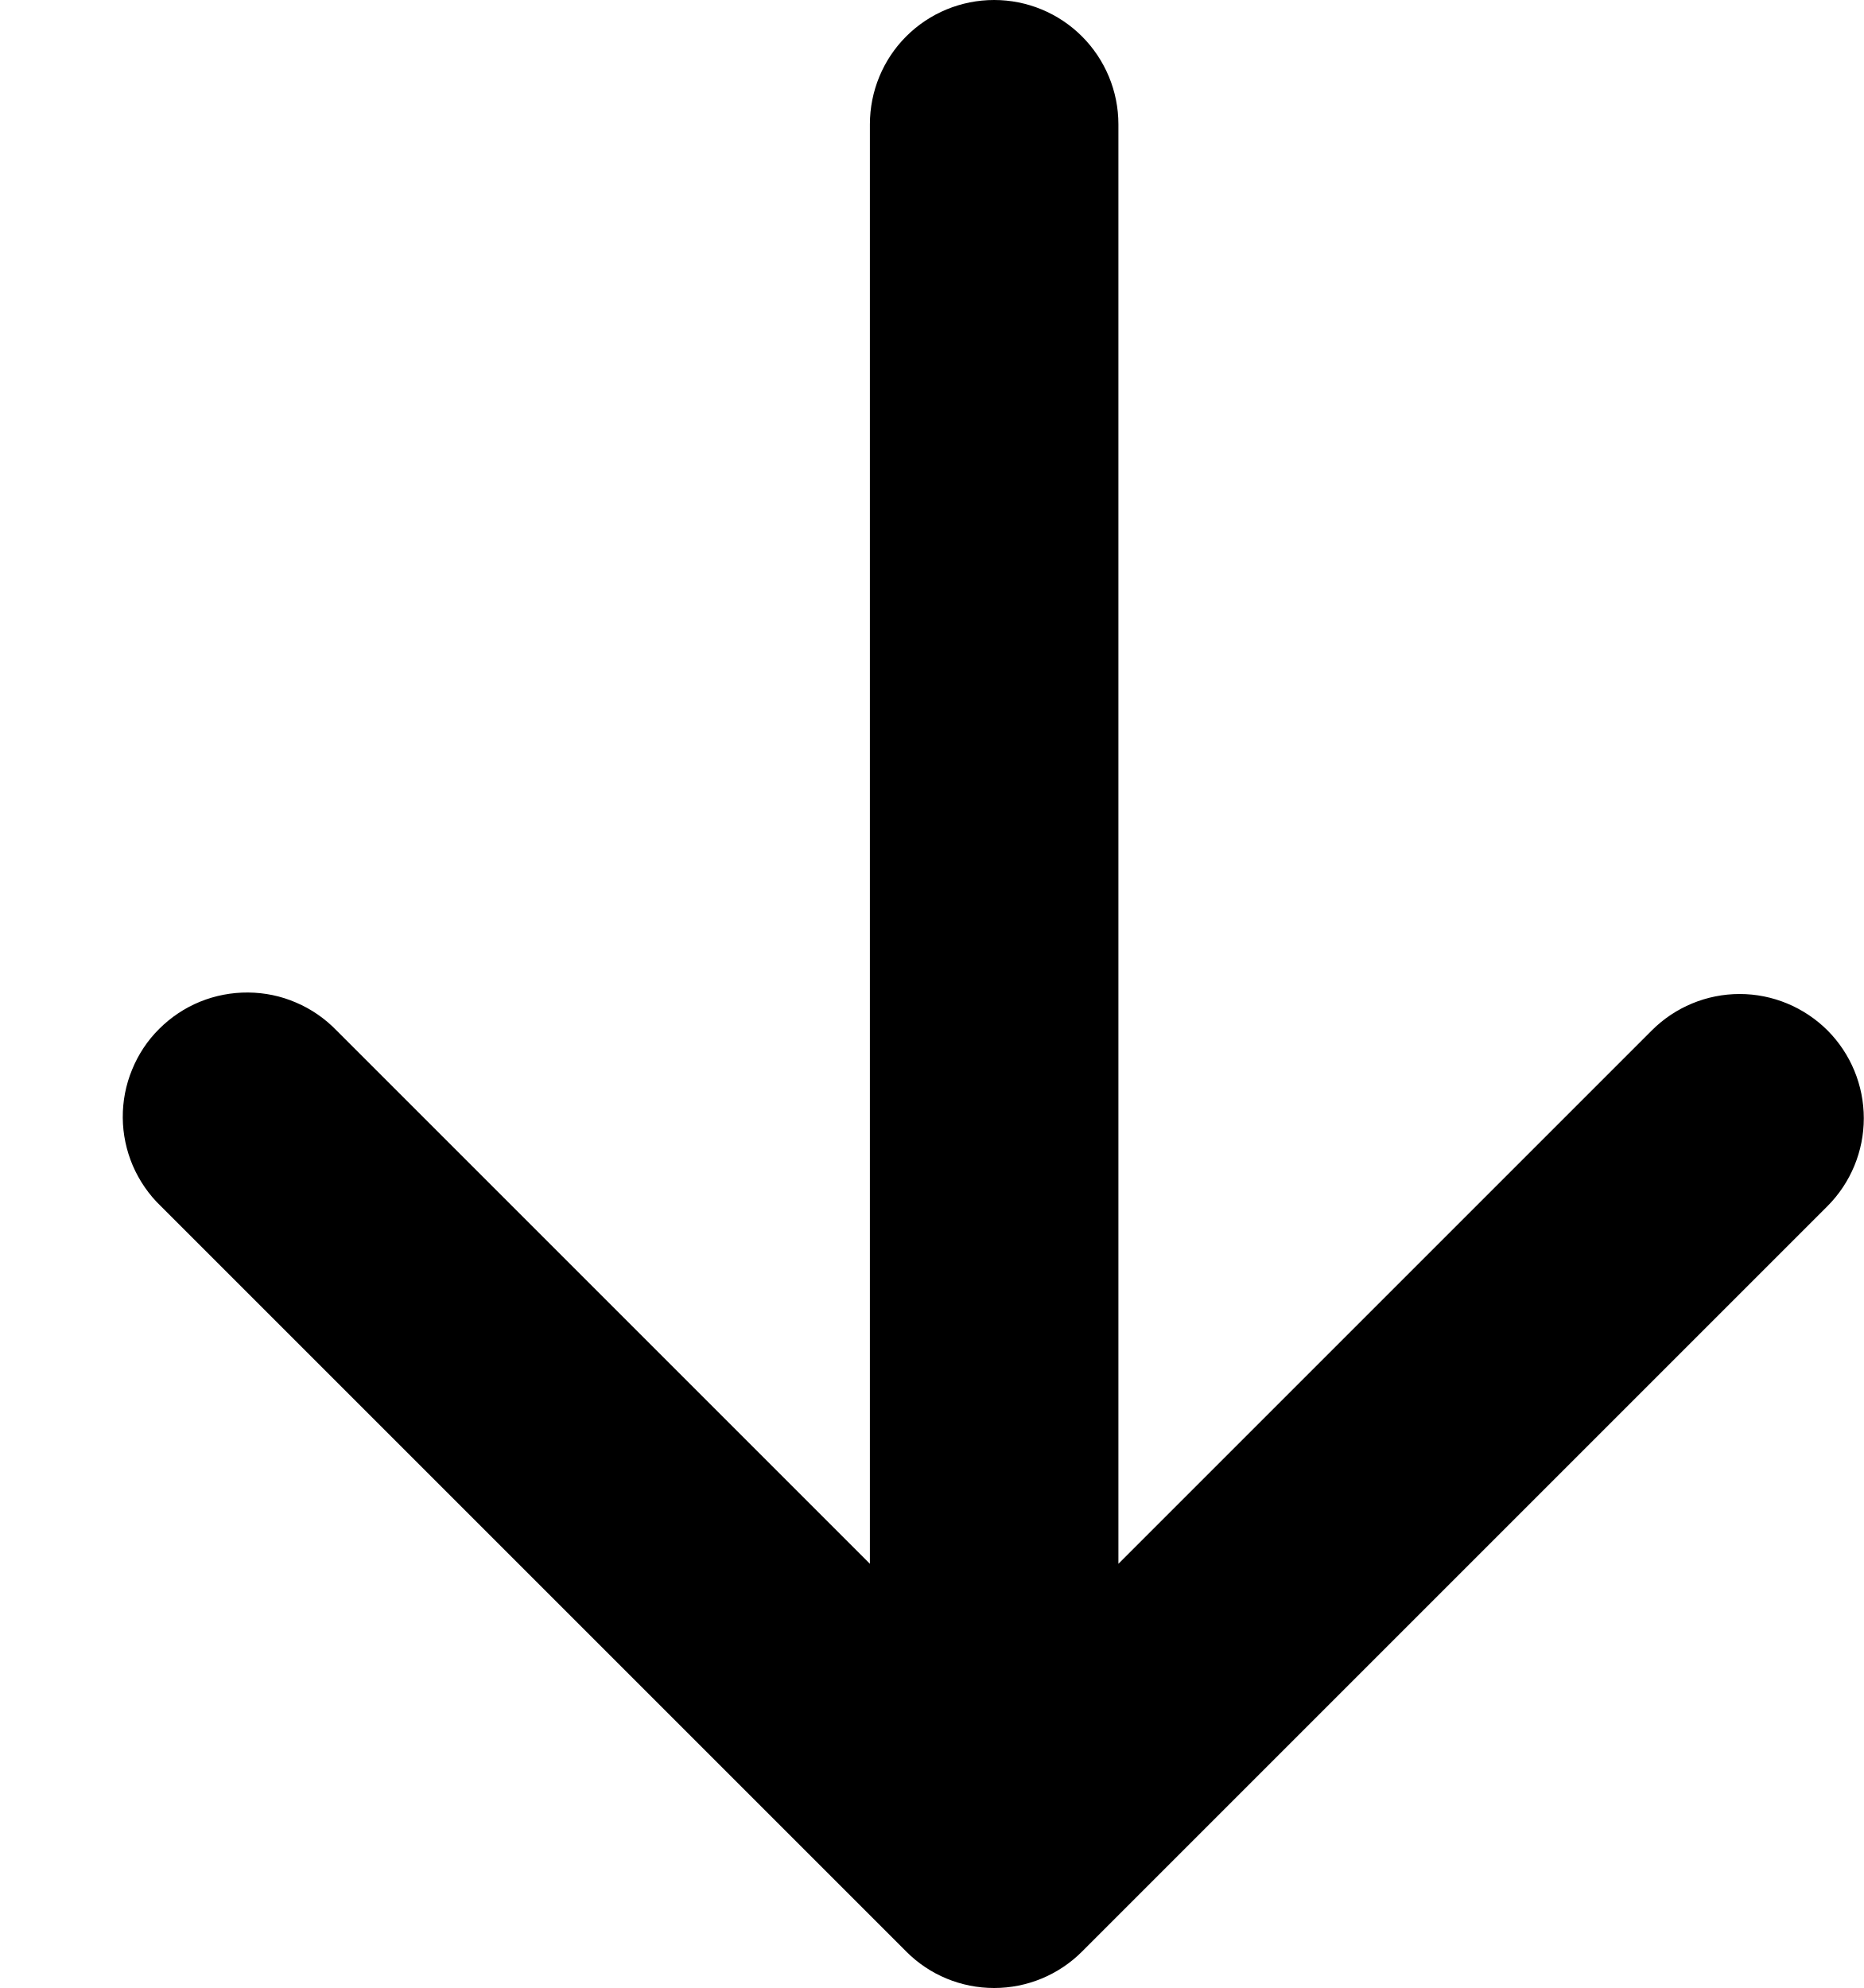
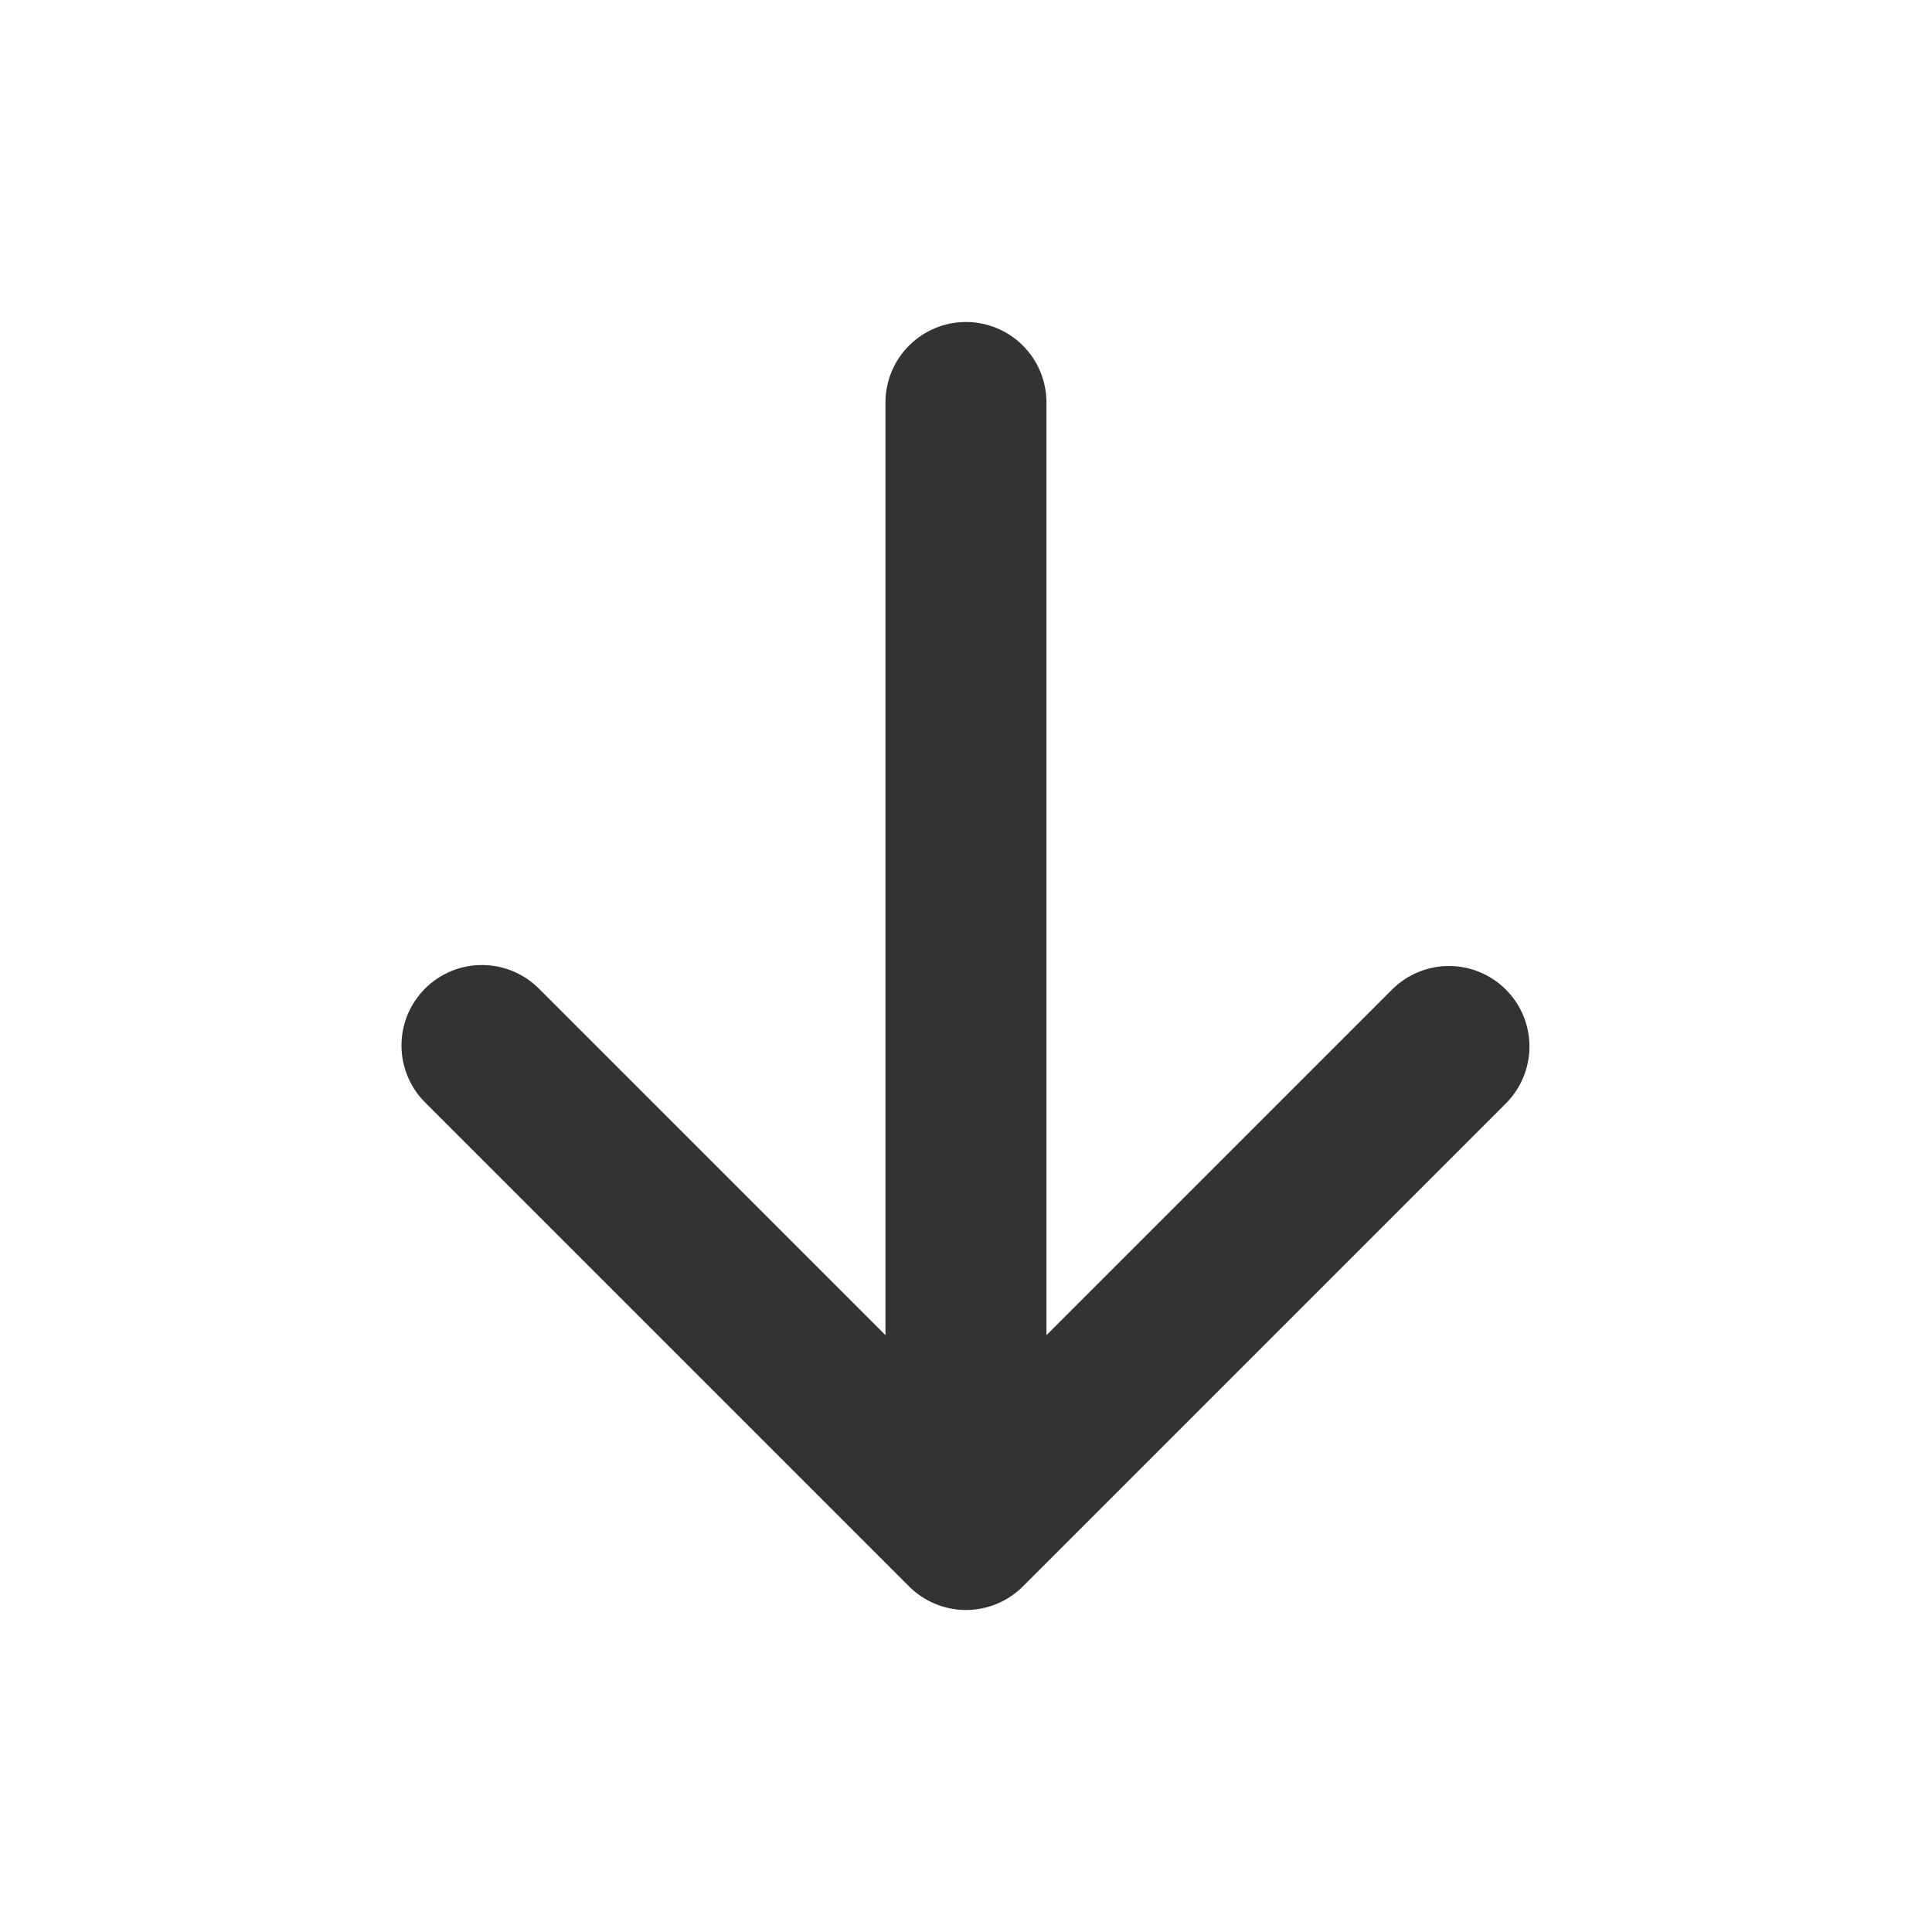
- <svg xmlns="http://www.w3.org/2000/svg" width="15" height="16" viewBox="0 0 15 16" fill="none">
-   <path d="M14.708 8.293C14.895 8.481 15 8.735 15 9C15 9.265 14.895 9.519 14.708 9.707L8.708 15.707C8.52 15.895 8.266 16 8.001 16C7.735 16 7.481 15.895 7.294 15.707L1.294 9.707C1.198 9.615 1.122 9.504 1.069 9.382C1.017 9.26 0.989 9.129 0.988 8.996C0.987 8.864 1.012 8.732 1.063 8.609C1.113 8.486 1.187 8.374 1.281 8.281C1.375 8.187 1.487 8.112 1.61 8.062C1.733 8.012 1.864 7.987 1.997 7.988C2.13 7.989 2.261 8.016 2.383 8.069C2.505 8.121 2.615 8.197 2.708 8.293L7.001 12.586V1C7.001 0.735 7.106 0.48 7.293 0.293C7.481 0.105 7.735 0 8.001 0C8.266 0 8.52 0.105 8.708 0.293C8.895 0.48 9.001 0.735 9.001 1V12.586L13.294 8.293C13.481 8.106 13.735 8 14.001 8C14.266 8 14.52 8.106 14.708 8.293Z" fill="black" />
+ <svg xmlns="http://www.w3.org/2000/svg" width="48" height="48" viewBox="0 0 48 48" fill="none">
+   <path d="M37.413 24.586C37.788 24.961 37.999 25.47 37.999 26C37.999 26.53 37.788 27.039 37.413 27.414L25.413 39.414C25.038 39.789 24.529 40 23.999 40C23.469 40 22.96 39.789 22.585 39.414L10.585 27.414C10.394 27.23 10.242 27.009 10.137 26.765C10.032 26.521 9.977 26.258 9.975 25.993C9.972 25.727 10.023 25.464 10.123 25.218C10.224 24.972 10.373 24.749 10.56 24.561C10.748 24.373 10.972 24.225 11.217 24.124C11.463 24.024 11.726 23.973 11.992 23.976C12.258 23.978 12.52 24.033 12.764 24.138C13.008 24.243 13.229 24.395 13.413 24.586L21.999 33.172V10C21.999 9.47 22.21 8.961 22.585 8.586C22.96 8.211 23.469 8 23.999 8C24.53 8 25.038 8.211 25.413 8.586C25.788 8.961 25.999 9.47 25.999 10V33.172L34.585 24.586C34.96 24.211 35.469 24 35.999 24C36.529 24 37.038 24.211 37.413 24.586Z" fill="#333333" />
</svg>
